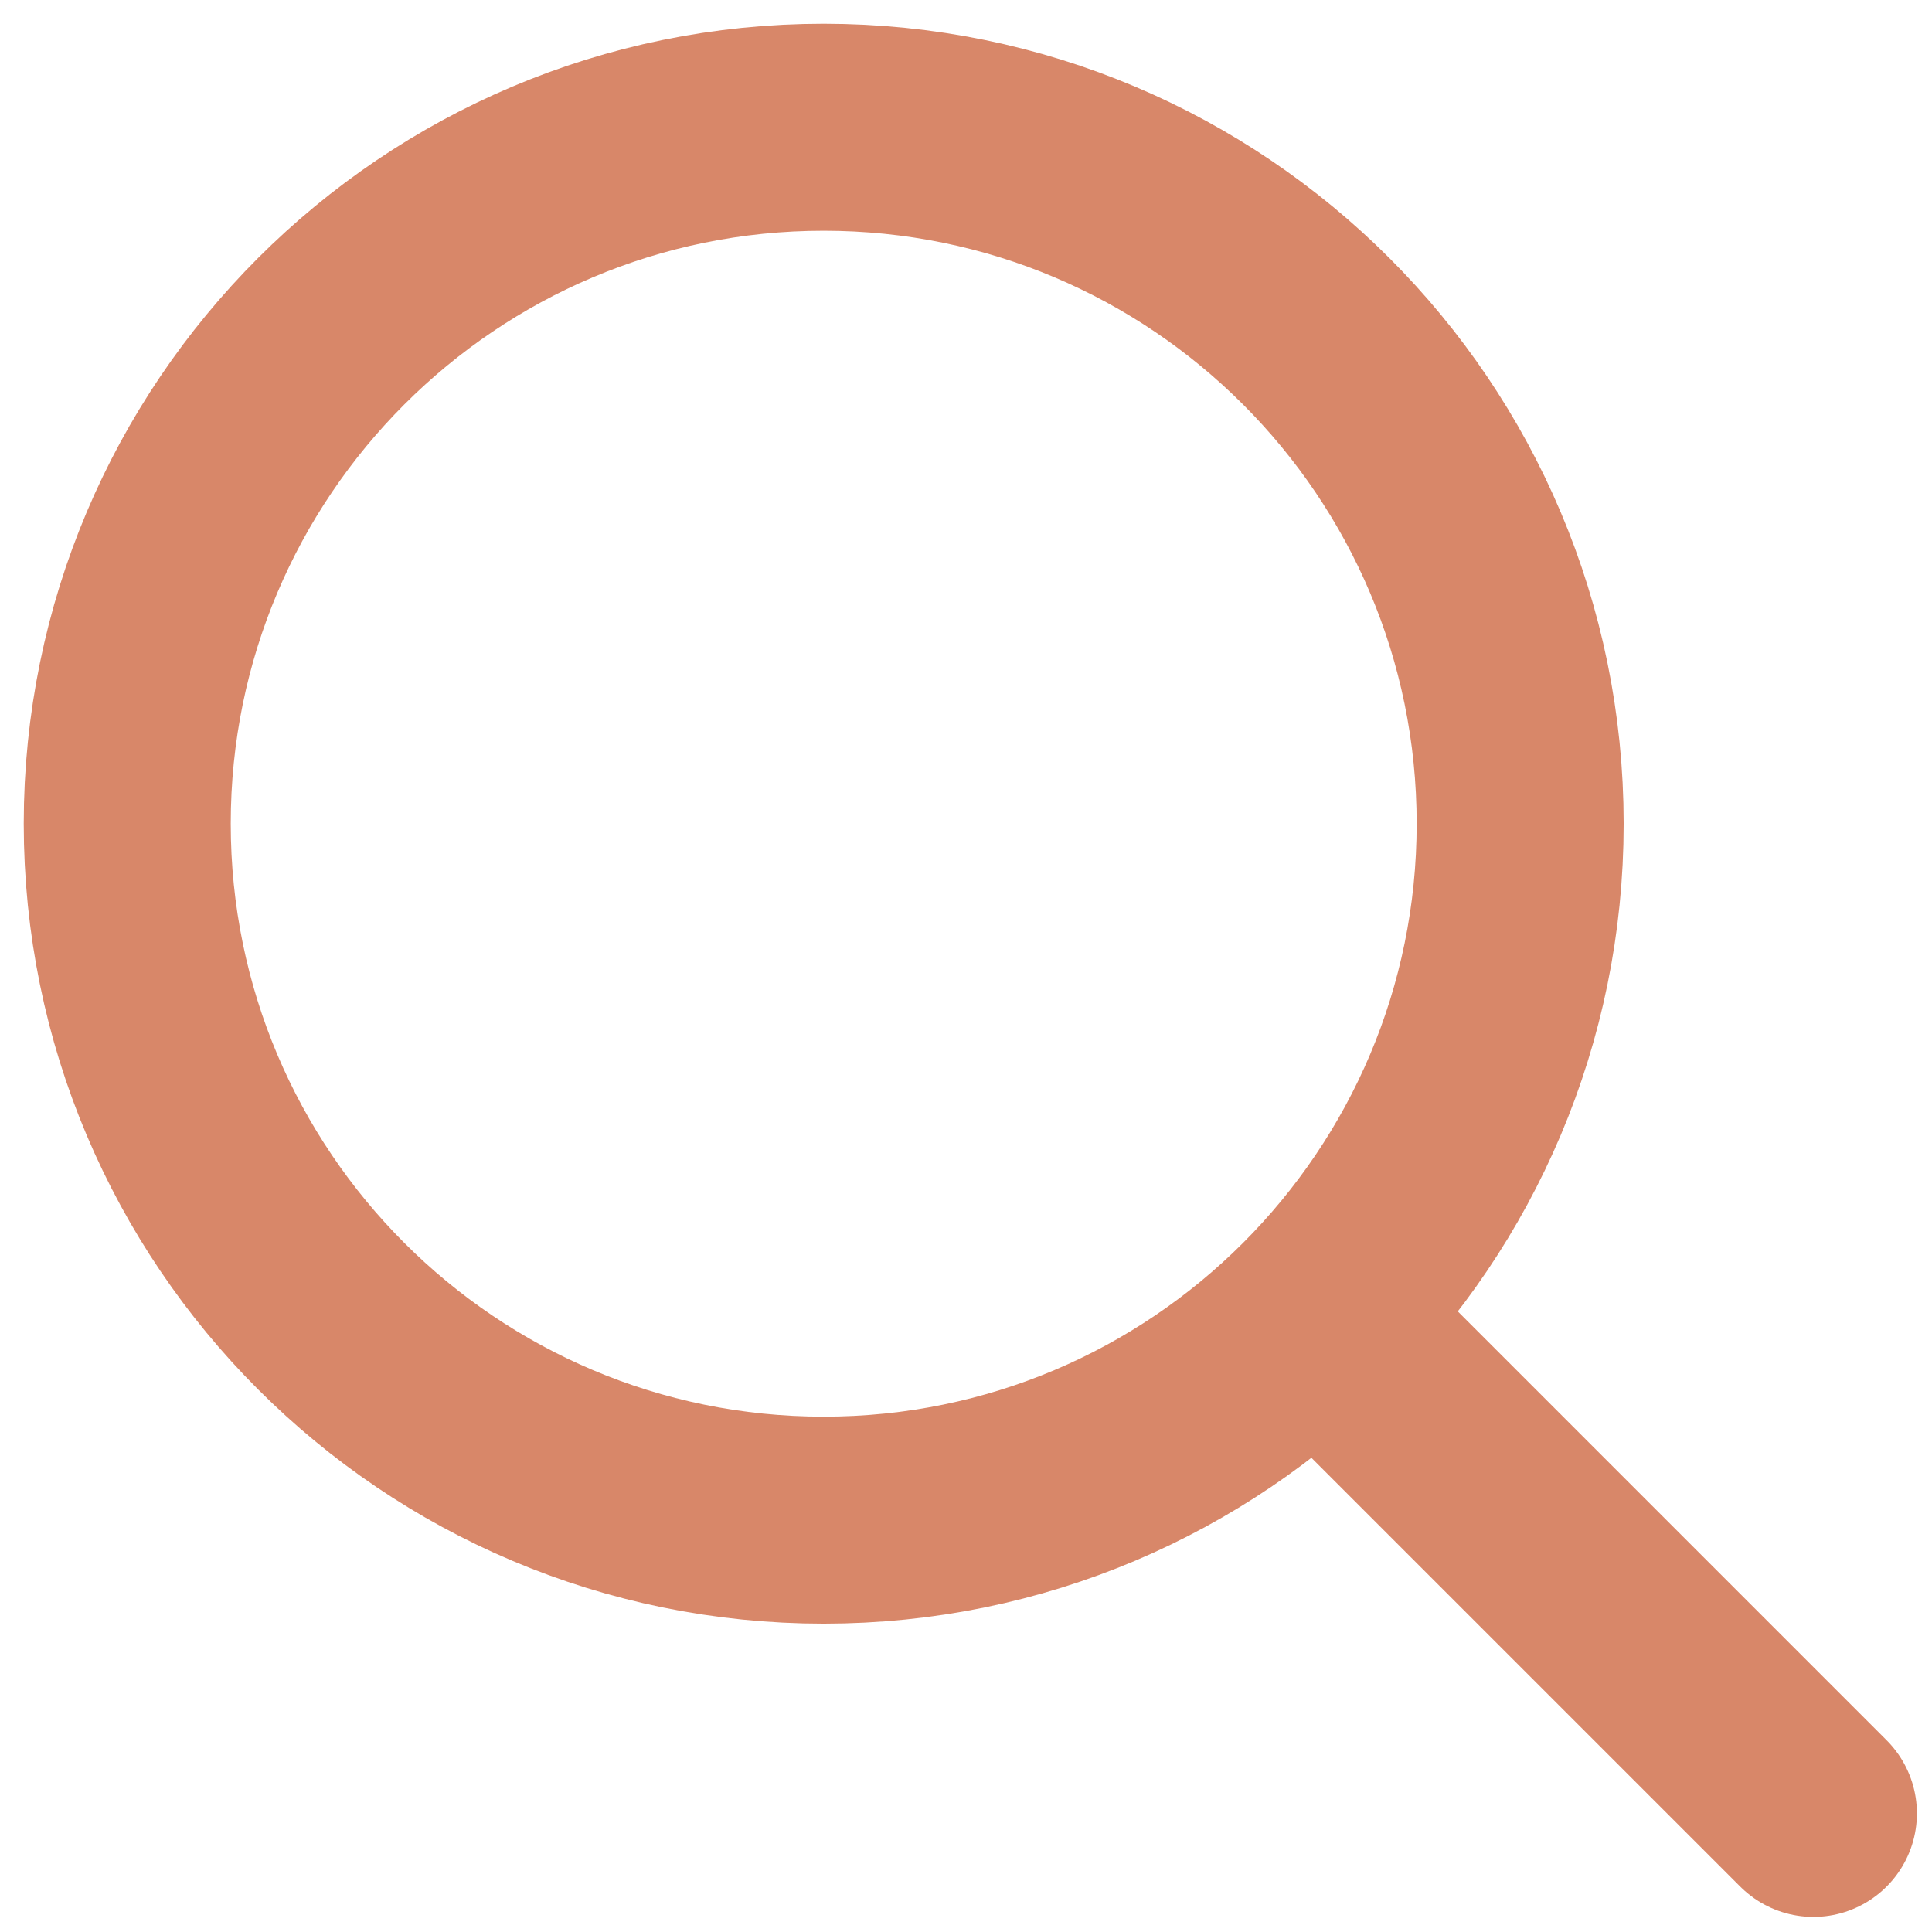
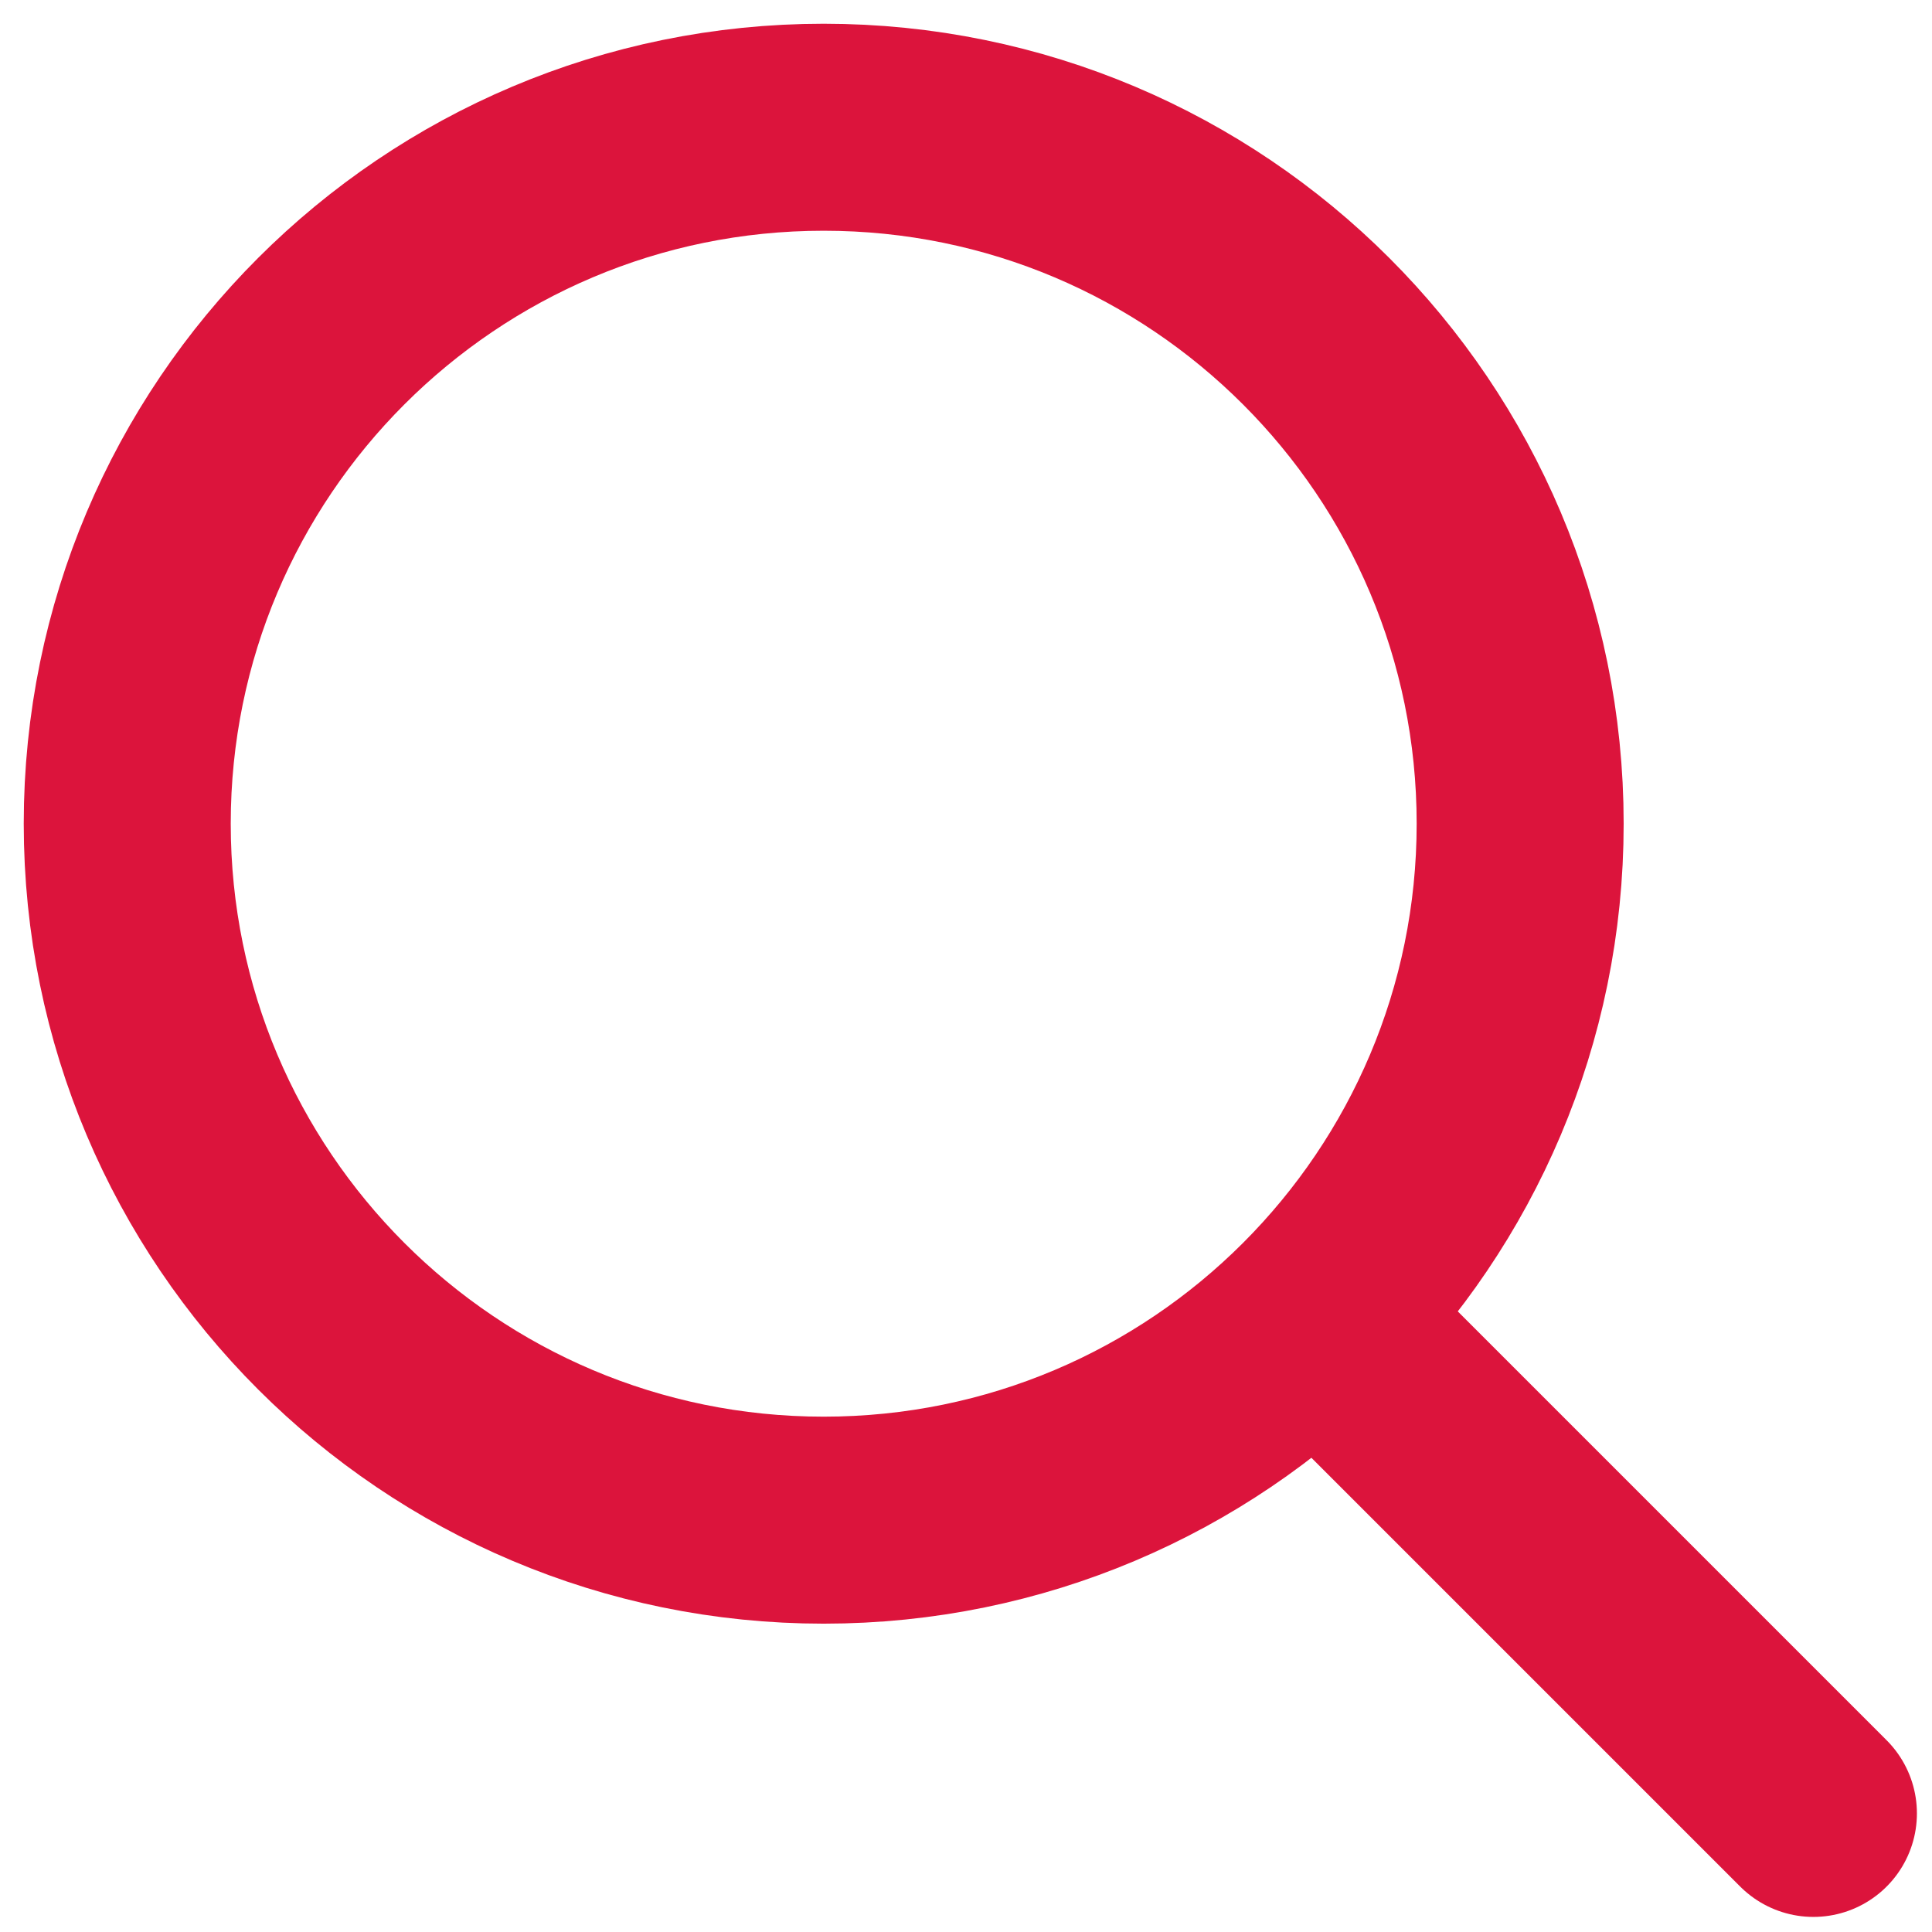
<svg xmlns="http://www.w3.org/2000/svg" width="42" height="42" viewBox="0 0 42 42" fill="none">
-   <path d="M29.859 29.859L39.422 39.422" stroke="#D88769" stroke-width="4.5" stroke-linecap="round" stroke-linejoin="round" />
-   <path d="M17.906 33.047C26.268 33.047 33.047 26.268 33.047 17.906C33.047 9.544 26.268 2.766 17.906 2.766C9.544 2.766 2.766 9.544 2.766 17.906C2.766 26.268 9.544 33.047 17.906 33.047Z" stroke="#D88769" stroke-width="4.5" stroke-linecap="round" stroke-linejoin="round" />
+   <path d="M29.859 29.859L39.422 39.422" stroke="crimson" stroke-width="4.5" stroke-linecap="round" stroke-linejoin="round" />
+   <path d="M17.906 33.047C26.268 33.047 33.047 26.268 33.047 17.906C33.047 9.544 26.268 2.766 17.906 2.766C9.544 2.766 2.766 9.544 2.766 17.906C2.766 26.268 9.544 33.047 17.906 33.047Z" stroke="crimson" stroke-width="4.5" stroke-linecap="round" stroke-linejoin="round" />
</svg>
